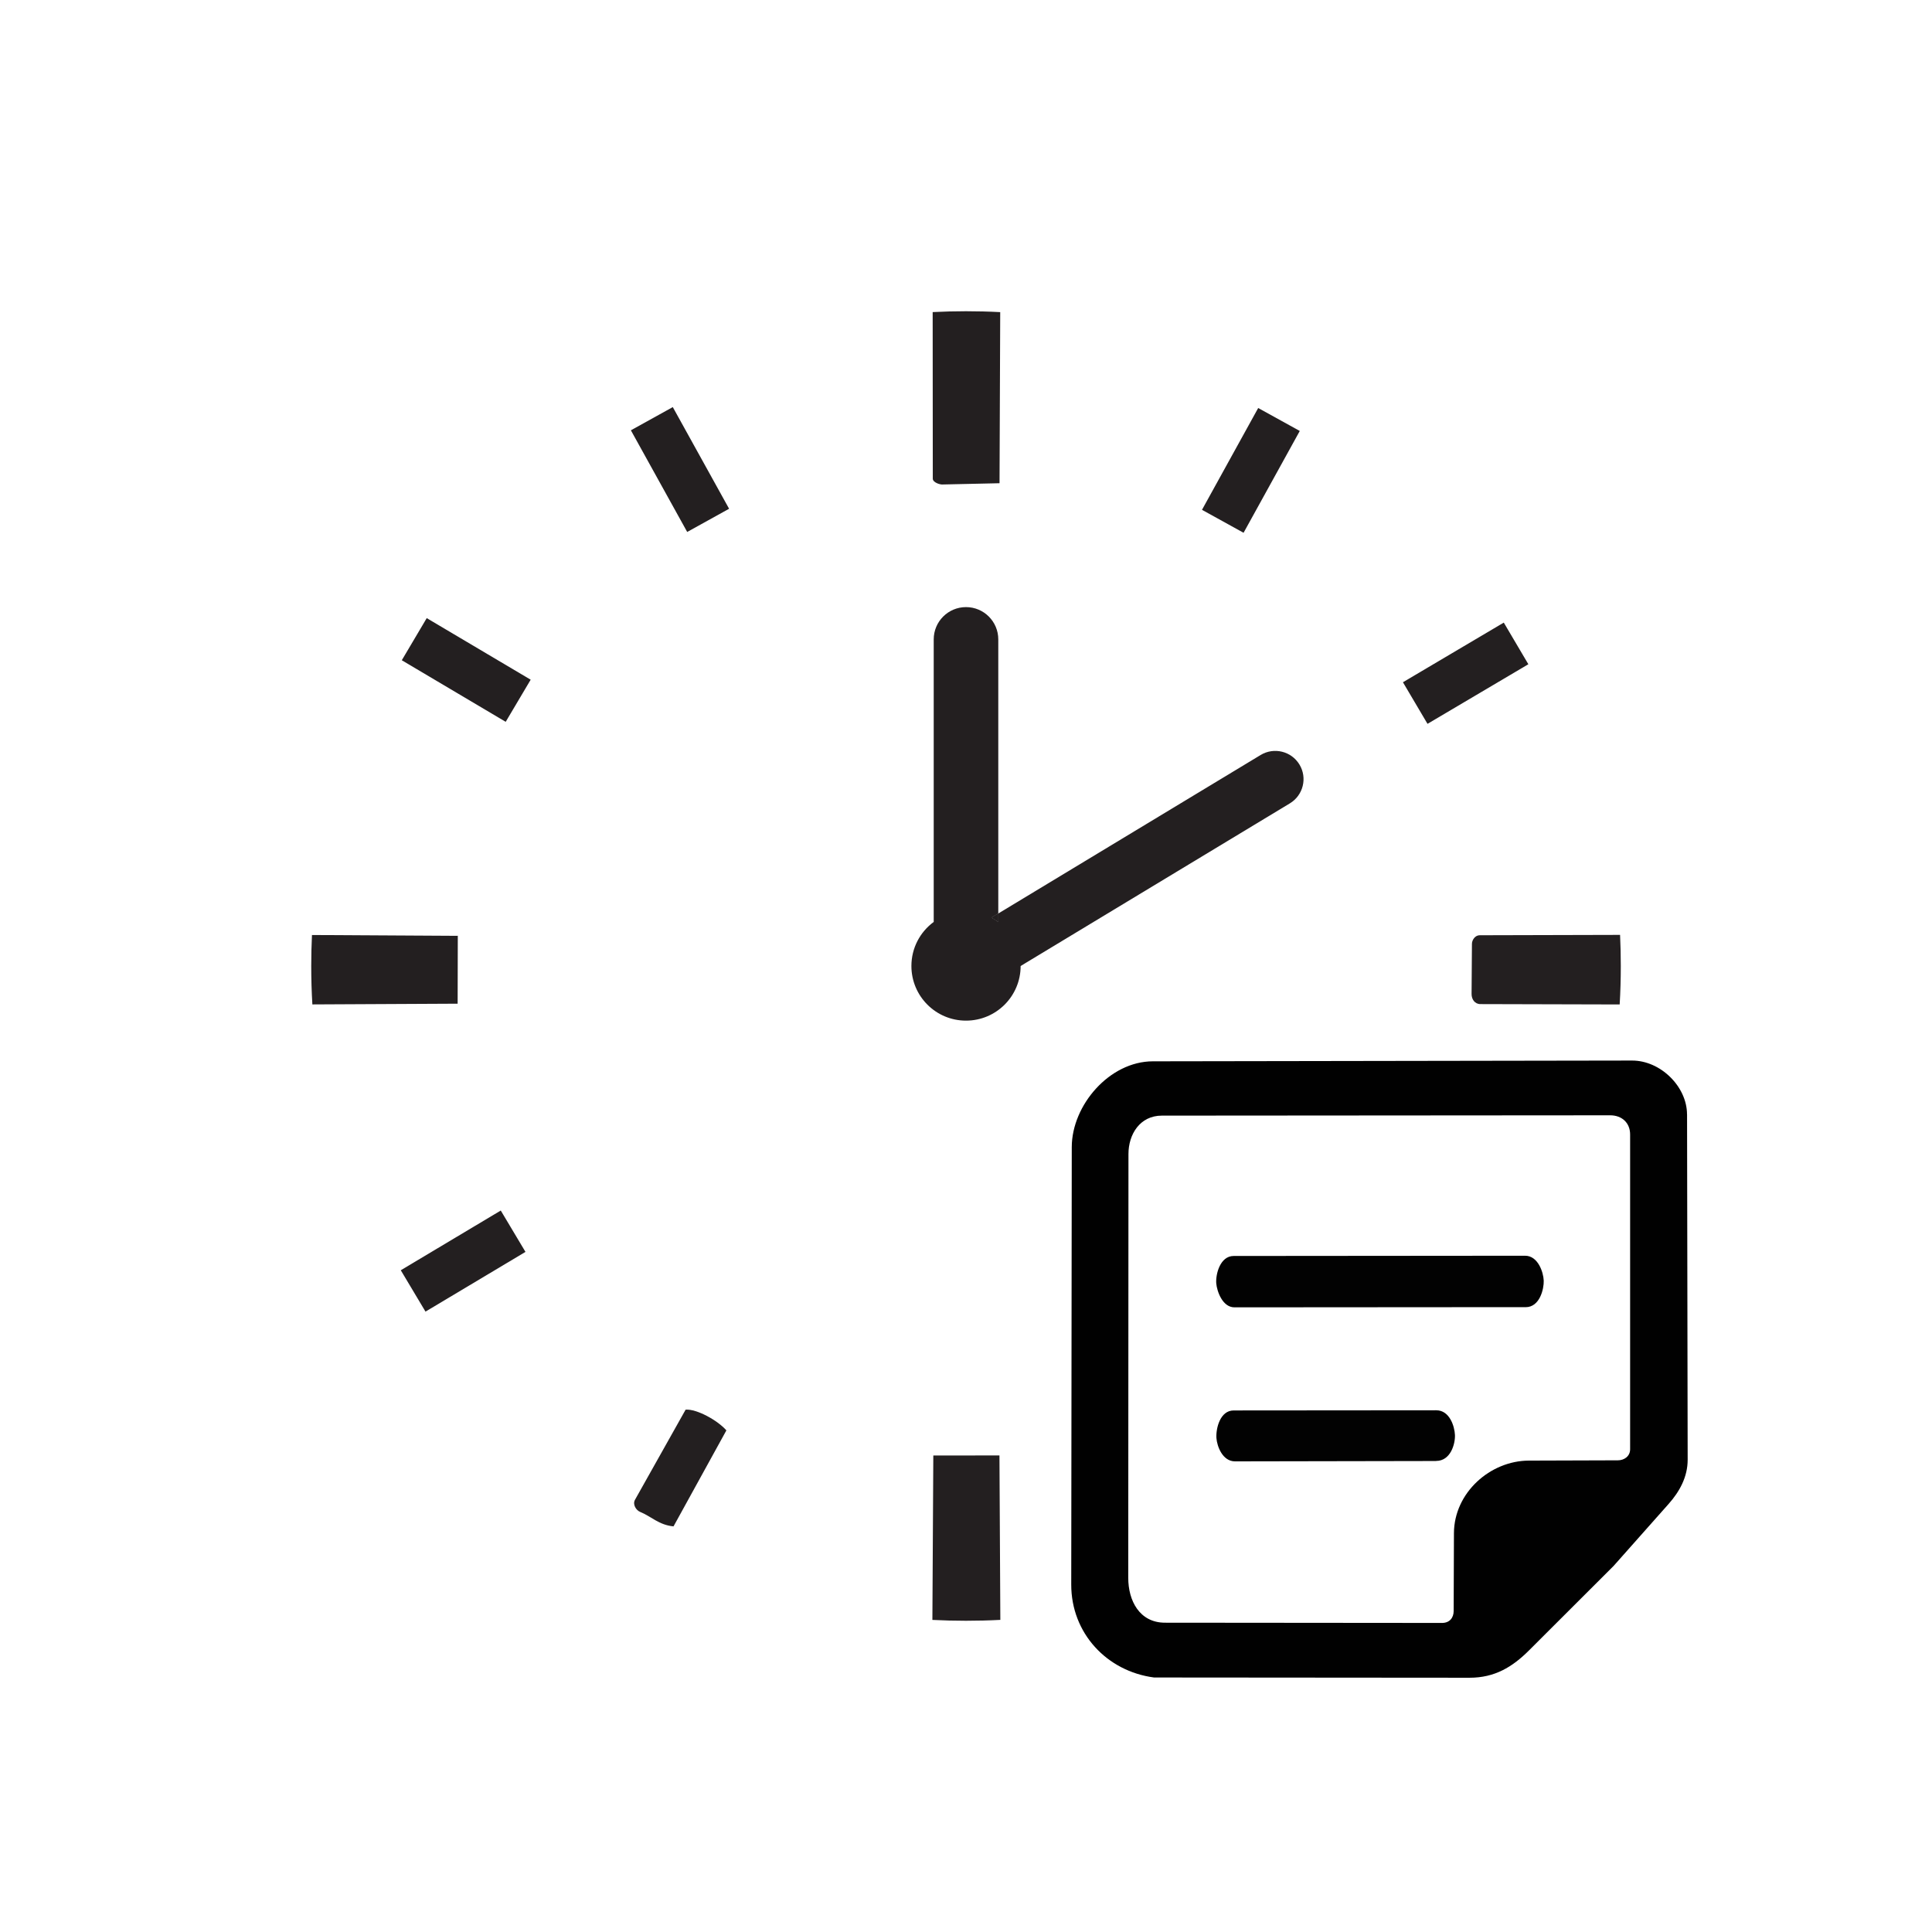
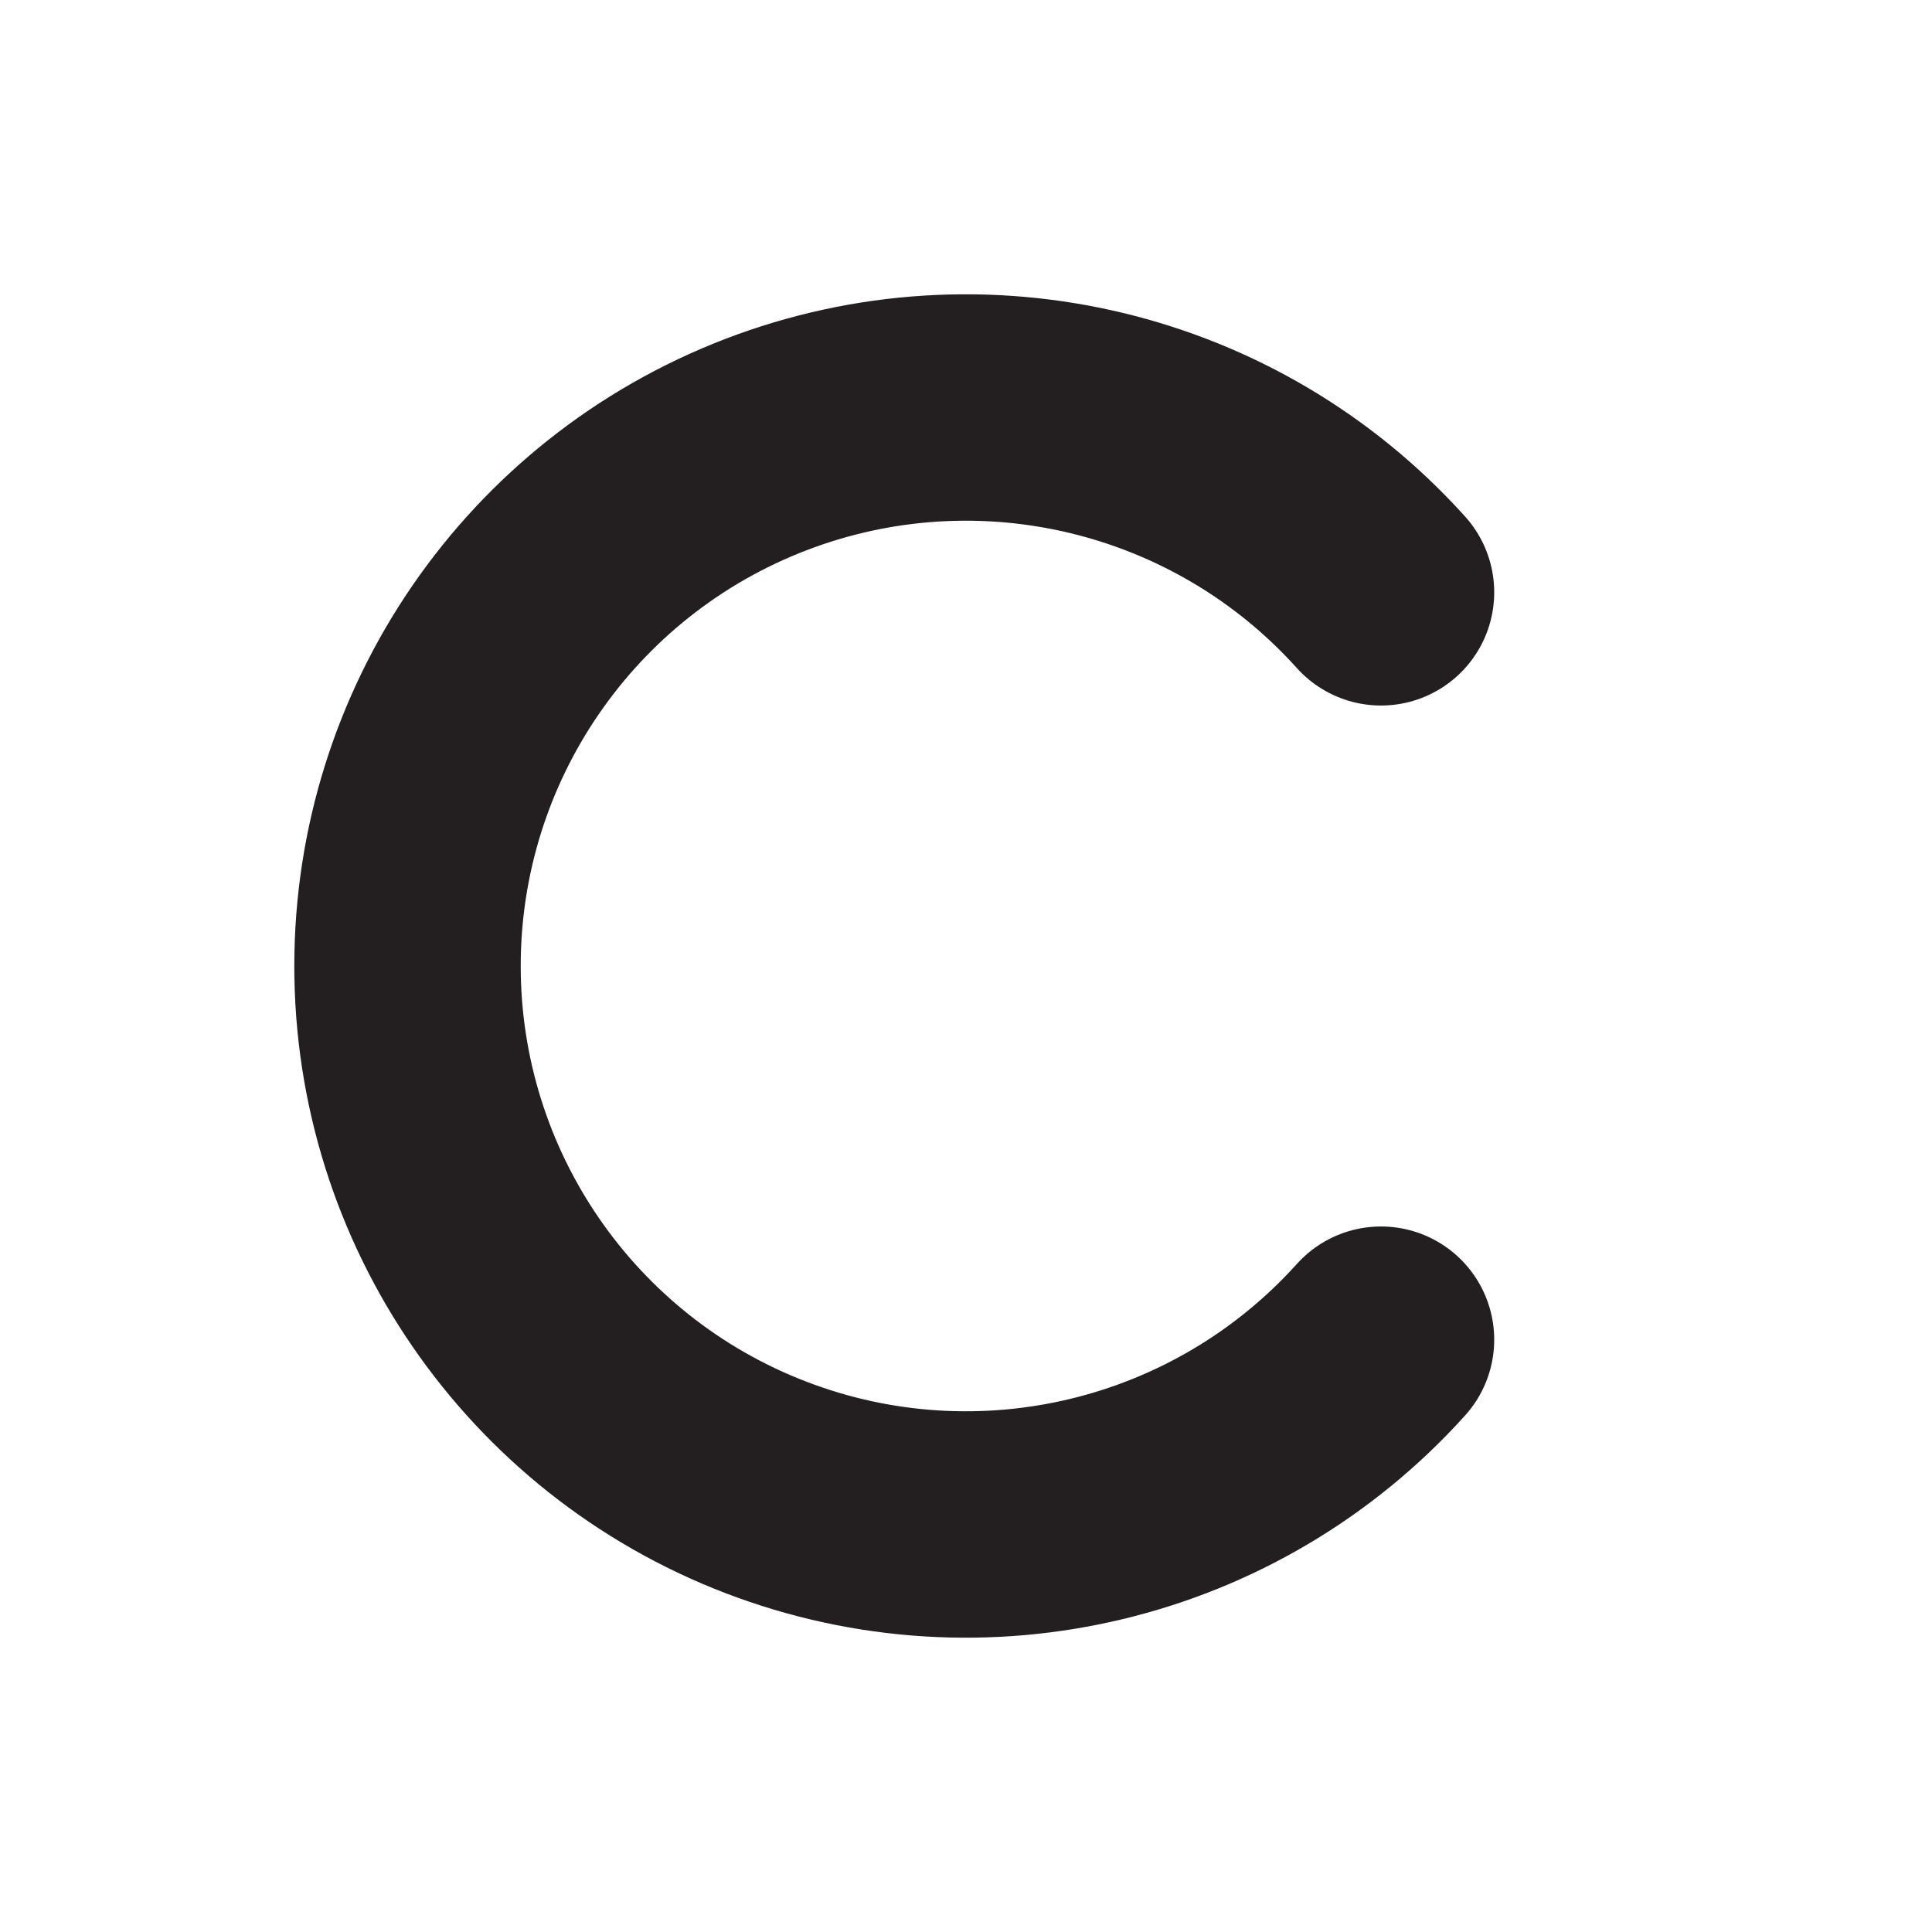
- <svg xmlns="http://www.w3.org/2000/svg" id="Layer_1" data-name="Layer 1" viewBox="0 0 478.78 478.78">
-   <rect width="478.78" height="478.78" style="fill: #fff;" />
-   <path d="M77.31,231.71l36.14.21-.04,16.81-36,.18c-.19-3.15-.28-6.32-.28-9.52,0-2.58.06-5.14.18-7.68Z" style="fill: #231f20;" />
-   <path d="M231.16,118.62l-.03-41.28c2.74-.14,5.49-.21,8.26-.21s5.67.07,8.48.22l-.17,42.4-13.97.31c-.68.11-2.57-.47-2.57-1.44Z" style="fill: #231f20;" />
-   <path d="M247.68,360.68l.22,40.75c-2.82.15-5.66.22-8.51.22s-5.57-.07-8.33-.21l.23-40.74,16.39-.02Z" style="fill: #231f20;" />
-   <path d="M401.66,239.39c0,3.2-.09,6.38-.28,9.53l-34.51-.09c-1.44,0-2.2-1.25-2.19-2.51l.09-12.39c-.01-.99.79-2.16,1.91-2.16l34.8-.09c.12,2.55.18,5.12.18,7.71Z" style="fill: #231f20;" />
-   <polygon points="131.51 168.44 125.32 178.88 99.57 163.62 105.75 153.18 131.51 168.44" style="fill: #231f20;" />
-   <polygon points="378.75 164.61 353.76 179.38 347.67 169.07 372.66 154.29 378.75 164.61" style="fill: #231f20;" />
-   <rect x="100.33" y="306.55" width="28.86" height="11.94" transform="translate(-144.01 103.06) rotate(-30.85)" style="fill: #231f20;" />
-   <rect x="162.58" y="101.94" width="11.87" height="28.8" transform="translate(-35.27 96.23) rotate(-28.98)" style="fill: #231f20;" />
-   <rect x="295.6" y="110.7" width="28.82" height="11.77" transform="translate(58.1 331.63) rotate(-61.1)" style="fill: #231f20;" />
-   <path d="M180.01,354.47l-13.1,23.79c-3.63-.34-5.5-2.46-8.3-3.6-.96-.39-1.9-1.83-1.25-2.99l12.55-22.34c2.74-.2,7.9,2.63,10.1,5.14Z" style="fill: #231f20;" />
-   <path d="M418.07,276.15c-.01-6.87-6.56-13.35-13.64-13.33l-118.74.19c-10.76.02-20.07,10.89-20.09,21.25l-.13,108.41c-.02,12.04,8.8,21.5,20.52,23.04l78.19.06c6.2,0,10.58-2.62,14.75-6.79l20.95-20.92,13.62-15.35c2.7-3.04,4.74-6.68,4.73-10.99l-.15-85.57ZM403.97,359.14c0,1.75-1.46,2.75-3.04,2.75l-22.07.07c-9.58.04-18.51,7.96-18.55,17.99l-.07,19.31c-.01,1.65-1.01,2.93-2.88,2.93l-68.65-.06c-6.34,0-9.12-5.5-9.11-11.1l.05-105.05c0-4.85,2.82-9.5,8.26-9.51l111.11-.08c2.97,0,4.95,1.92,4.95,4.75v77.98Z" style="fill: #010101;" />
-   <path d="M378.08,323.93l-72.16.05c-2.98,0-4.34-4.01-4.51-5.92-.19-2.24.94-6.81,4.31-6.81l72.23-.06c3.2,0,4.53,4.1,4.61,6.17.07,2-.95,6.58-4.48,6.58Z" style="fill: #020202;" />
-   <path d="M355.91,362.06l-49.85.09c-3.1,0-4.46-3.74-4.61-5.77-.16-2.33.88-6.85,4.27-6.85l50.22-.04c3.31,0,4.53,3.99,4.62,6.14.08,2.21-1.08,6.41-4.65,6.41Z" style="fill: #020202;" />
-   <path d="M247.39,226.38v2.09c-.53-.4-1.1-.75-1.69-1.07l1.69-1.02Z" style="fill: #231f20;" />
-   <g>
-     <path d="M319.66,199.08l-66.73,40.31c0,7.48-6.06,13.54-13.54,13.54s-13.53-6.06-13.53-13.54c0-4.49,2.18-8.46,5.53-10.92v-70.02c0-4.42,3.58-8,8-8s8,3.58,8,8v67.93l-1.69,1.02c.59.32,1.16.67,1.69,1.07v-2.09l65.03-39.29c3.31-1.99,7.61-.93,9.61,2.38s.93,7.61-2.37,9.61Z" style="fill: #231f20;" />
-     <path d="M247.39,226.38v2.09c-.53-.4-1.1-.75-1.69-1.07l1.69-1.02Z" style="fill: #231f20;" />
-   </g>
+ <svg xmlns="http://www.w3.org/2000/svg" viewBox="0 0 512 512">
+   <rect width="512" height="512" fill="#fff" />
+   <path d="M365.98 156.97 A148 148 0 1 0 365.98 355.03" fill="none" stroke="#231f20" stroke-width="60" stroke-linecap="round" />
</svg>
